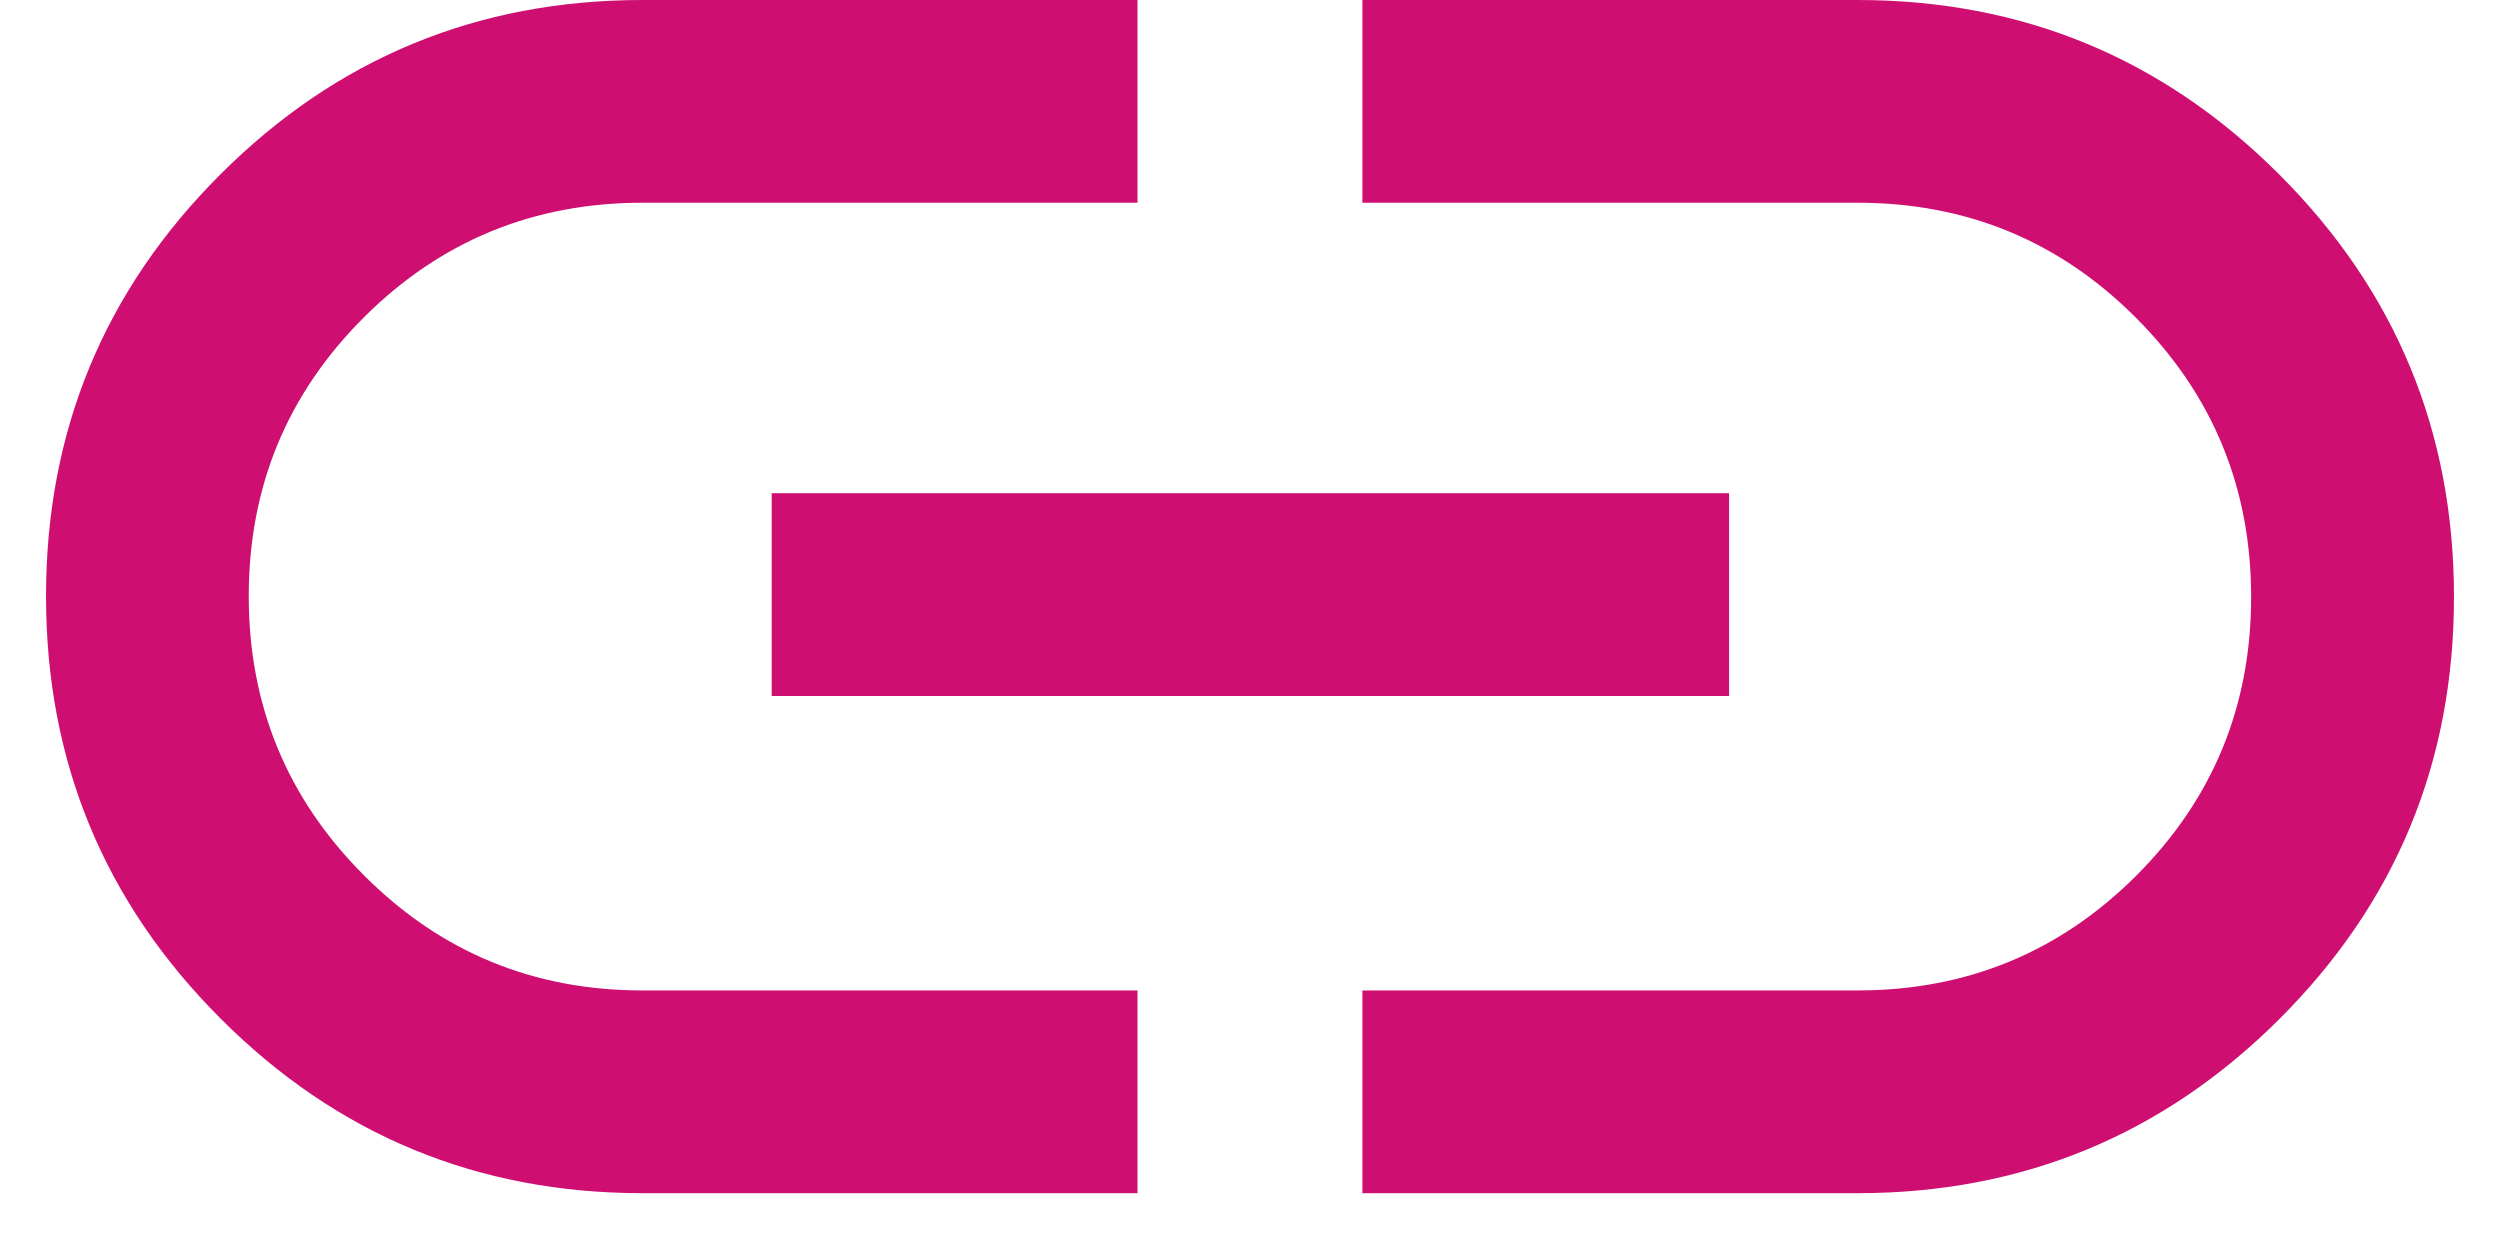
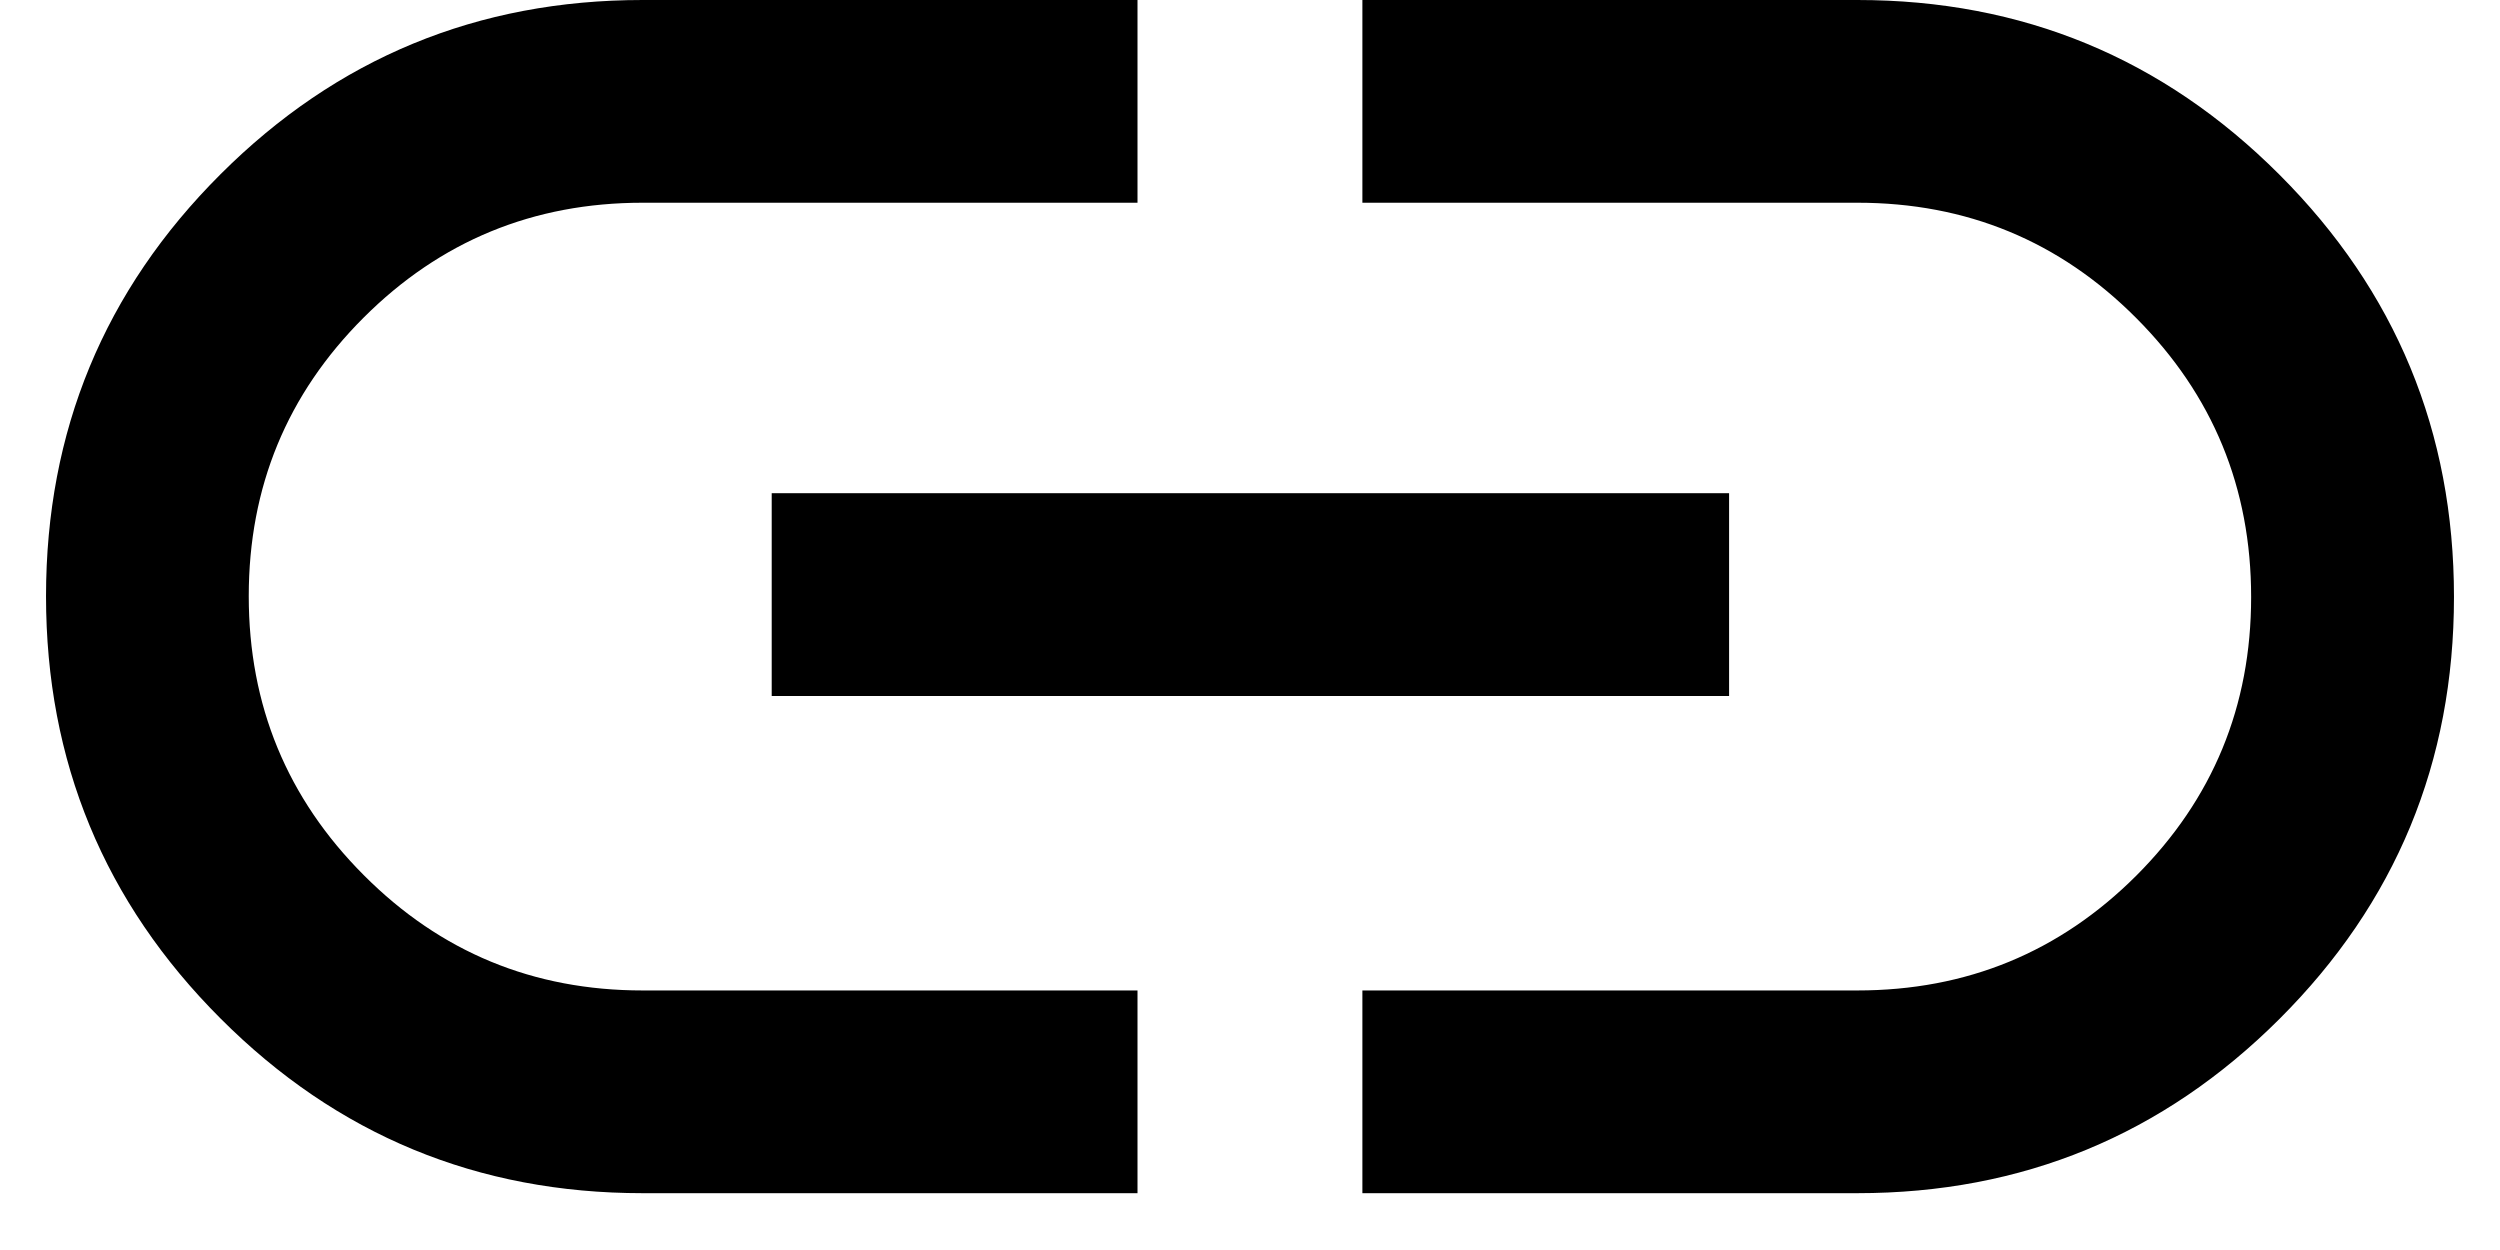
<svg xmlns="http://www.w3.org/2000/svg" width="22" height="11" viewBox="0 0 22 11" fill="none">
-   <path d="M10.01 10.5H5.655C4.203 10.5 2.964 9.988 1.941 8.963C0.917 7.939 0.405 6.7 0.405 5.247C0.405 3.793 0.917 2.555 1.941 1.533C2.964 0.511 4.203 0 5.655 0H10.01V1.784H5.655C4.693 1.784 3.875 2.121 3.201 2.794C2.526 3.468 2.189 4.285 2.189 5.246C2.189 6.207 2.526 7.025 3.201 7.701C3.875 8.378 4.693 8.716 5.655 8.716H10.01V10.5ZM6.791 6.125V4.34H15.216V6.125H6.791ZM11.989 10.5V8.716H16.345C17.307 8.716 18.125 8.379 18.799 7.706C19.473 7.032 19.81 6.215 19.81 5.254C19.81 4.293 19.473 3.475 18.799 2.799C18.125 2.122 17.307 1.784 16.345 1.784H11.989V0H16.345C17.797 0 19.035 0.512 20.059 1.537C21.083 2.561 21.595 3.8 21.595 5.253C21.595 6.707 21.083 7.945 20.059 8.967C19.035 9.989 17.797 10.5 16.345 10.5H11.989Z" fill="#CE0E71" />
+   <path d="M10.01 10.5H5.655C4.203 10.5 2.964 9.988 1.941 8.963C0.917 7.939 0.405 6.7 0.405 5.247C0.405 3.793 0.917 2.555 1.941 1.533C2.964 0.511 4.203 0 5.655 0H10.01V1.784H5.655C4.693 1.784 3.875 2.121 3.201 2.794C2.526 3.468 2.189 4.285 2.189 5.246C2.189 6.207 2.526 7.025 3.201 7.701C3.875 8.378 4.693 8.716 5.655 8.716H10.01V10.5ZM6.791 6.125V4.34H15.216V6.125H6.791ZM11.989 10.5V8.716H16.345C17.307 8.716 18.125 8.379 18.799 7.706C19.473 7.032 19.81 6.215 19.81 5.254C19.81 4.293 19.473 3.475 18.799 2.799C18.125 2.122 17.307 1.784 16.345 1.784H11.989V0H16.345C17.797 0 19.035 0.512 20.059 1.537C21.083 2.561 21.595 3.8 21.595 5.253C21.595 6.707 21.083 7.945 20.059 8.967C19.035 9.989 17.797 10.5 16.345 10.5H11.989Z" fill="currentColor" />
</svg>
